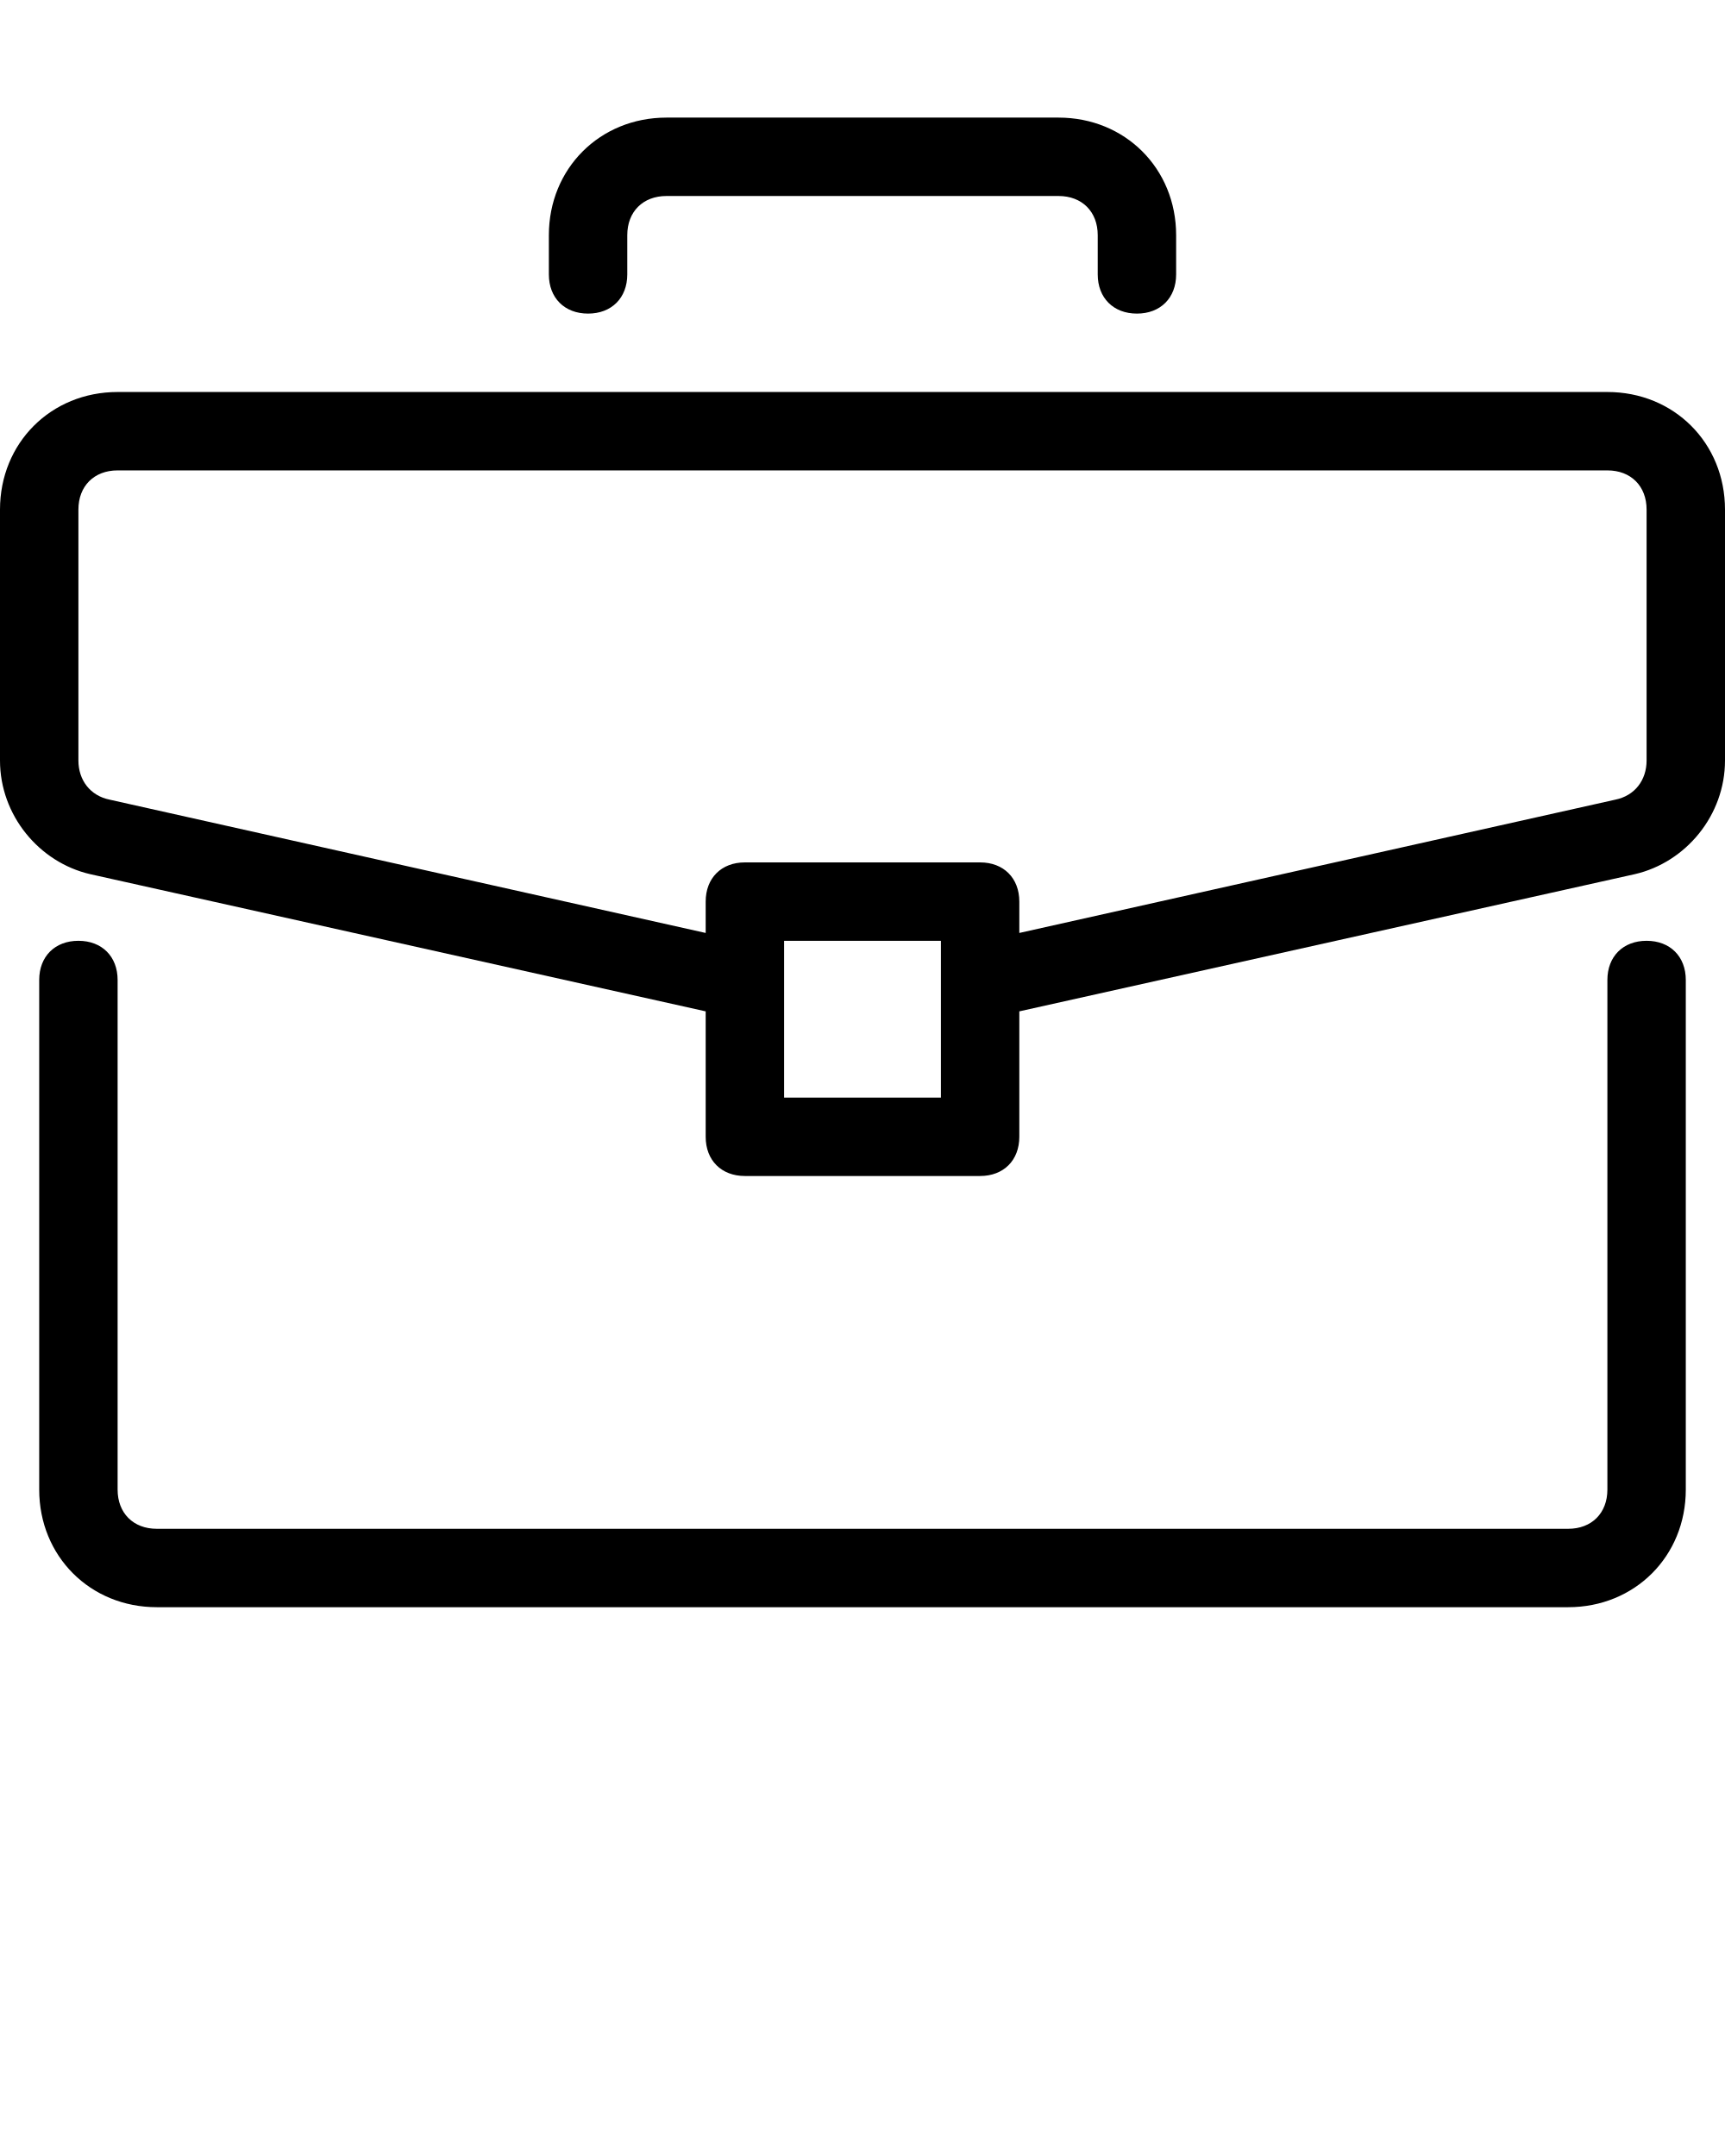
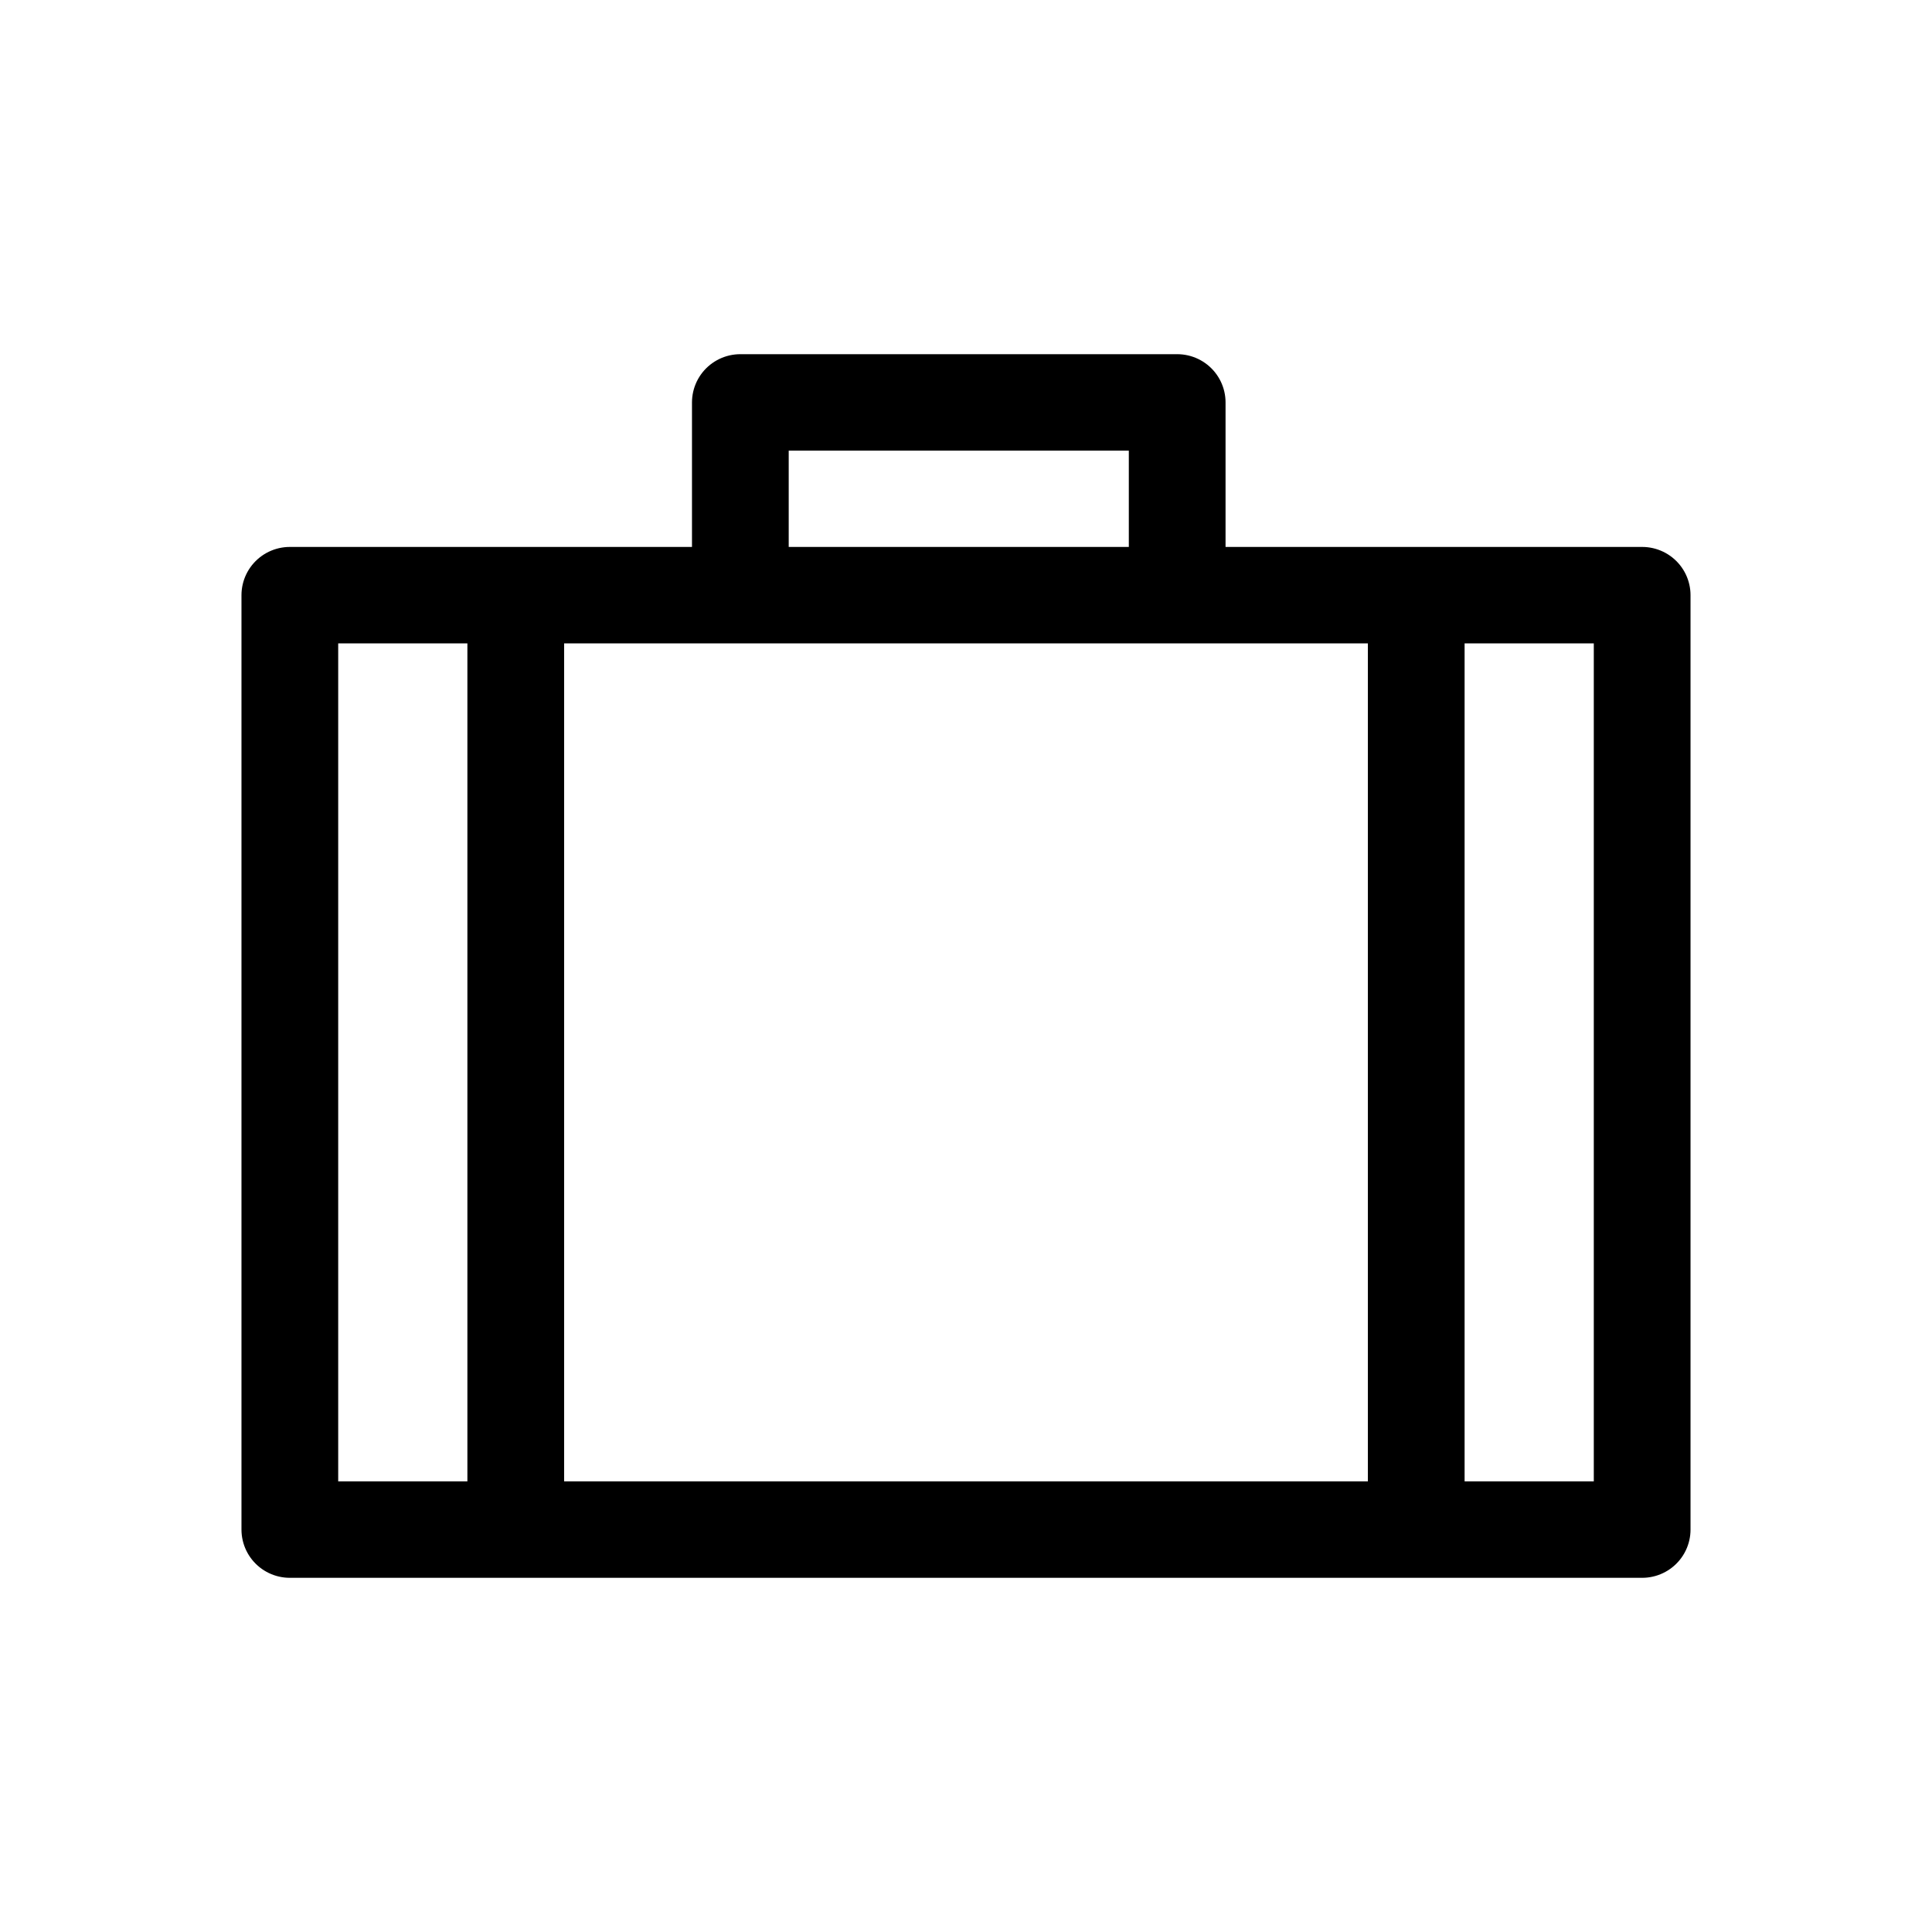
- <svg xmlns="http://www.w3.org/2000/svg" version="1.1" id="Capa_1" x="0px" y="0px" viewBox="0 0 44 55" style="enable-background:new 0 0 44 55;" xml:space="preserve">
-   <g>
-     <path d="M42,24c-0.6,0-1,0.4-1,1v13c0,0.6-0.4,1-1,1H4c-0.6,0-1-0.4-1-1V25c0-0.6-0.4-1-1-1s-1,0.4-1,1v13c0,1.7,1.3,3,3,3h36   c1.7,0,3-1.3,3-3V25C43,24.4,42.6,24,42,24z" />
-     <path d="M41,10H3c-1.7,0-3,1.3-3,3v6.4c0,1.4,1,2.6,2.3,2.9L18,25.8V29c0,0.6,0.4,1,1,1h6c0.6,0,1-0.4,1-1v-3.2l15.7-3.5   C43,22,44,20.8,44,19.4V13C44,11.3,42.7,10,41,10z M24,28h-4v-4h4V28z M42,19.4c0,0.5-0.3,0.9-0.8,1L26,23.8V23c0-0.6-0.4-1-1-1h-6   c-0.6,0-1,0.4-1,1v0.8L2.8,20.4c-0.5-0.1-0.8-0.5-0.8-1V13c0-0.6,0.4-1,1-1h38c0.6,0,1,0.4,1,1V19.4z" />
-     <path d="M15,8c0.6,0,1-0.4,1-1V6c0-0.6,0.4-1,1-1h10c0.6,0,1,0.4,1,1v1c0,0.6,0.4,1,1,1s1-0.4,1-1V6c0-1.7-1.3-3-3-3H17   c-1.7,0-3,1.3-3,3v1C14,7.6,14.4,8,15,8z" />
+ <svg xmlns="http://www.w3.org/2000/svg" width="800" height="800" viewBox="0 0 211.667 211.667" version="1.1" id="svg8">
+   <defs id="defs2" />
+   <g id="layer1">
+     <g style="stroke-width:1.254" transform="matrix(0.7986384,0,0,0.79651,21.44113,21.07788)" id="g910">
+       <rect style="fill:none;stroke:#000000;stroke-width:13.269;stroke-linecap:round;stroke-linejoin:round" id="rect70" width="185.514" height="128.526" x="12.913" y="55.402" rx="6.2194812e-07" ry="6.2194812e-07" />
+       <path style="fill:none;stroke:#000000;stroke-width:13.269;stroke-linecap:butt;stroke-linejoin:round;stroke-miterlimit:4;stroke-dasharray:none;stroke-opacity:1" d="M 74.715,53.789 V 28.889 h 59.926 v 24.9" id="path72" />
+       <g style="stroke-width:1.254" id="g903" transform="translate(0.0707351)">
+         <path id="path897" d="M 43.834,55.113 V 183.643" style="fill:none;stroke:#000000;stroke-width:13.269;stroke-linecap:butt;stroke-linejoin:miter;stroke-miterlimit:4;stroke-dasharray:none;stroke-opacity:1" />
+         <path style="fill:none;stroke:#000000;stroke-width:13.269;stroke-linecap:butt;stroke-linejoin:miter;stroke-miterlimit:4;stroke-dasharray:none;stroke-opacity:1" d="M 167.364,55.113 V 183.643" id="path899" />
+       </g>
+     </g>
  </g>
</svg>
